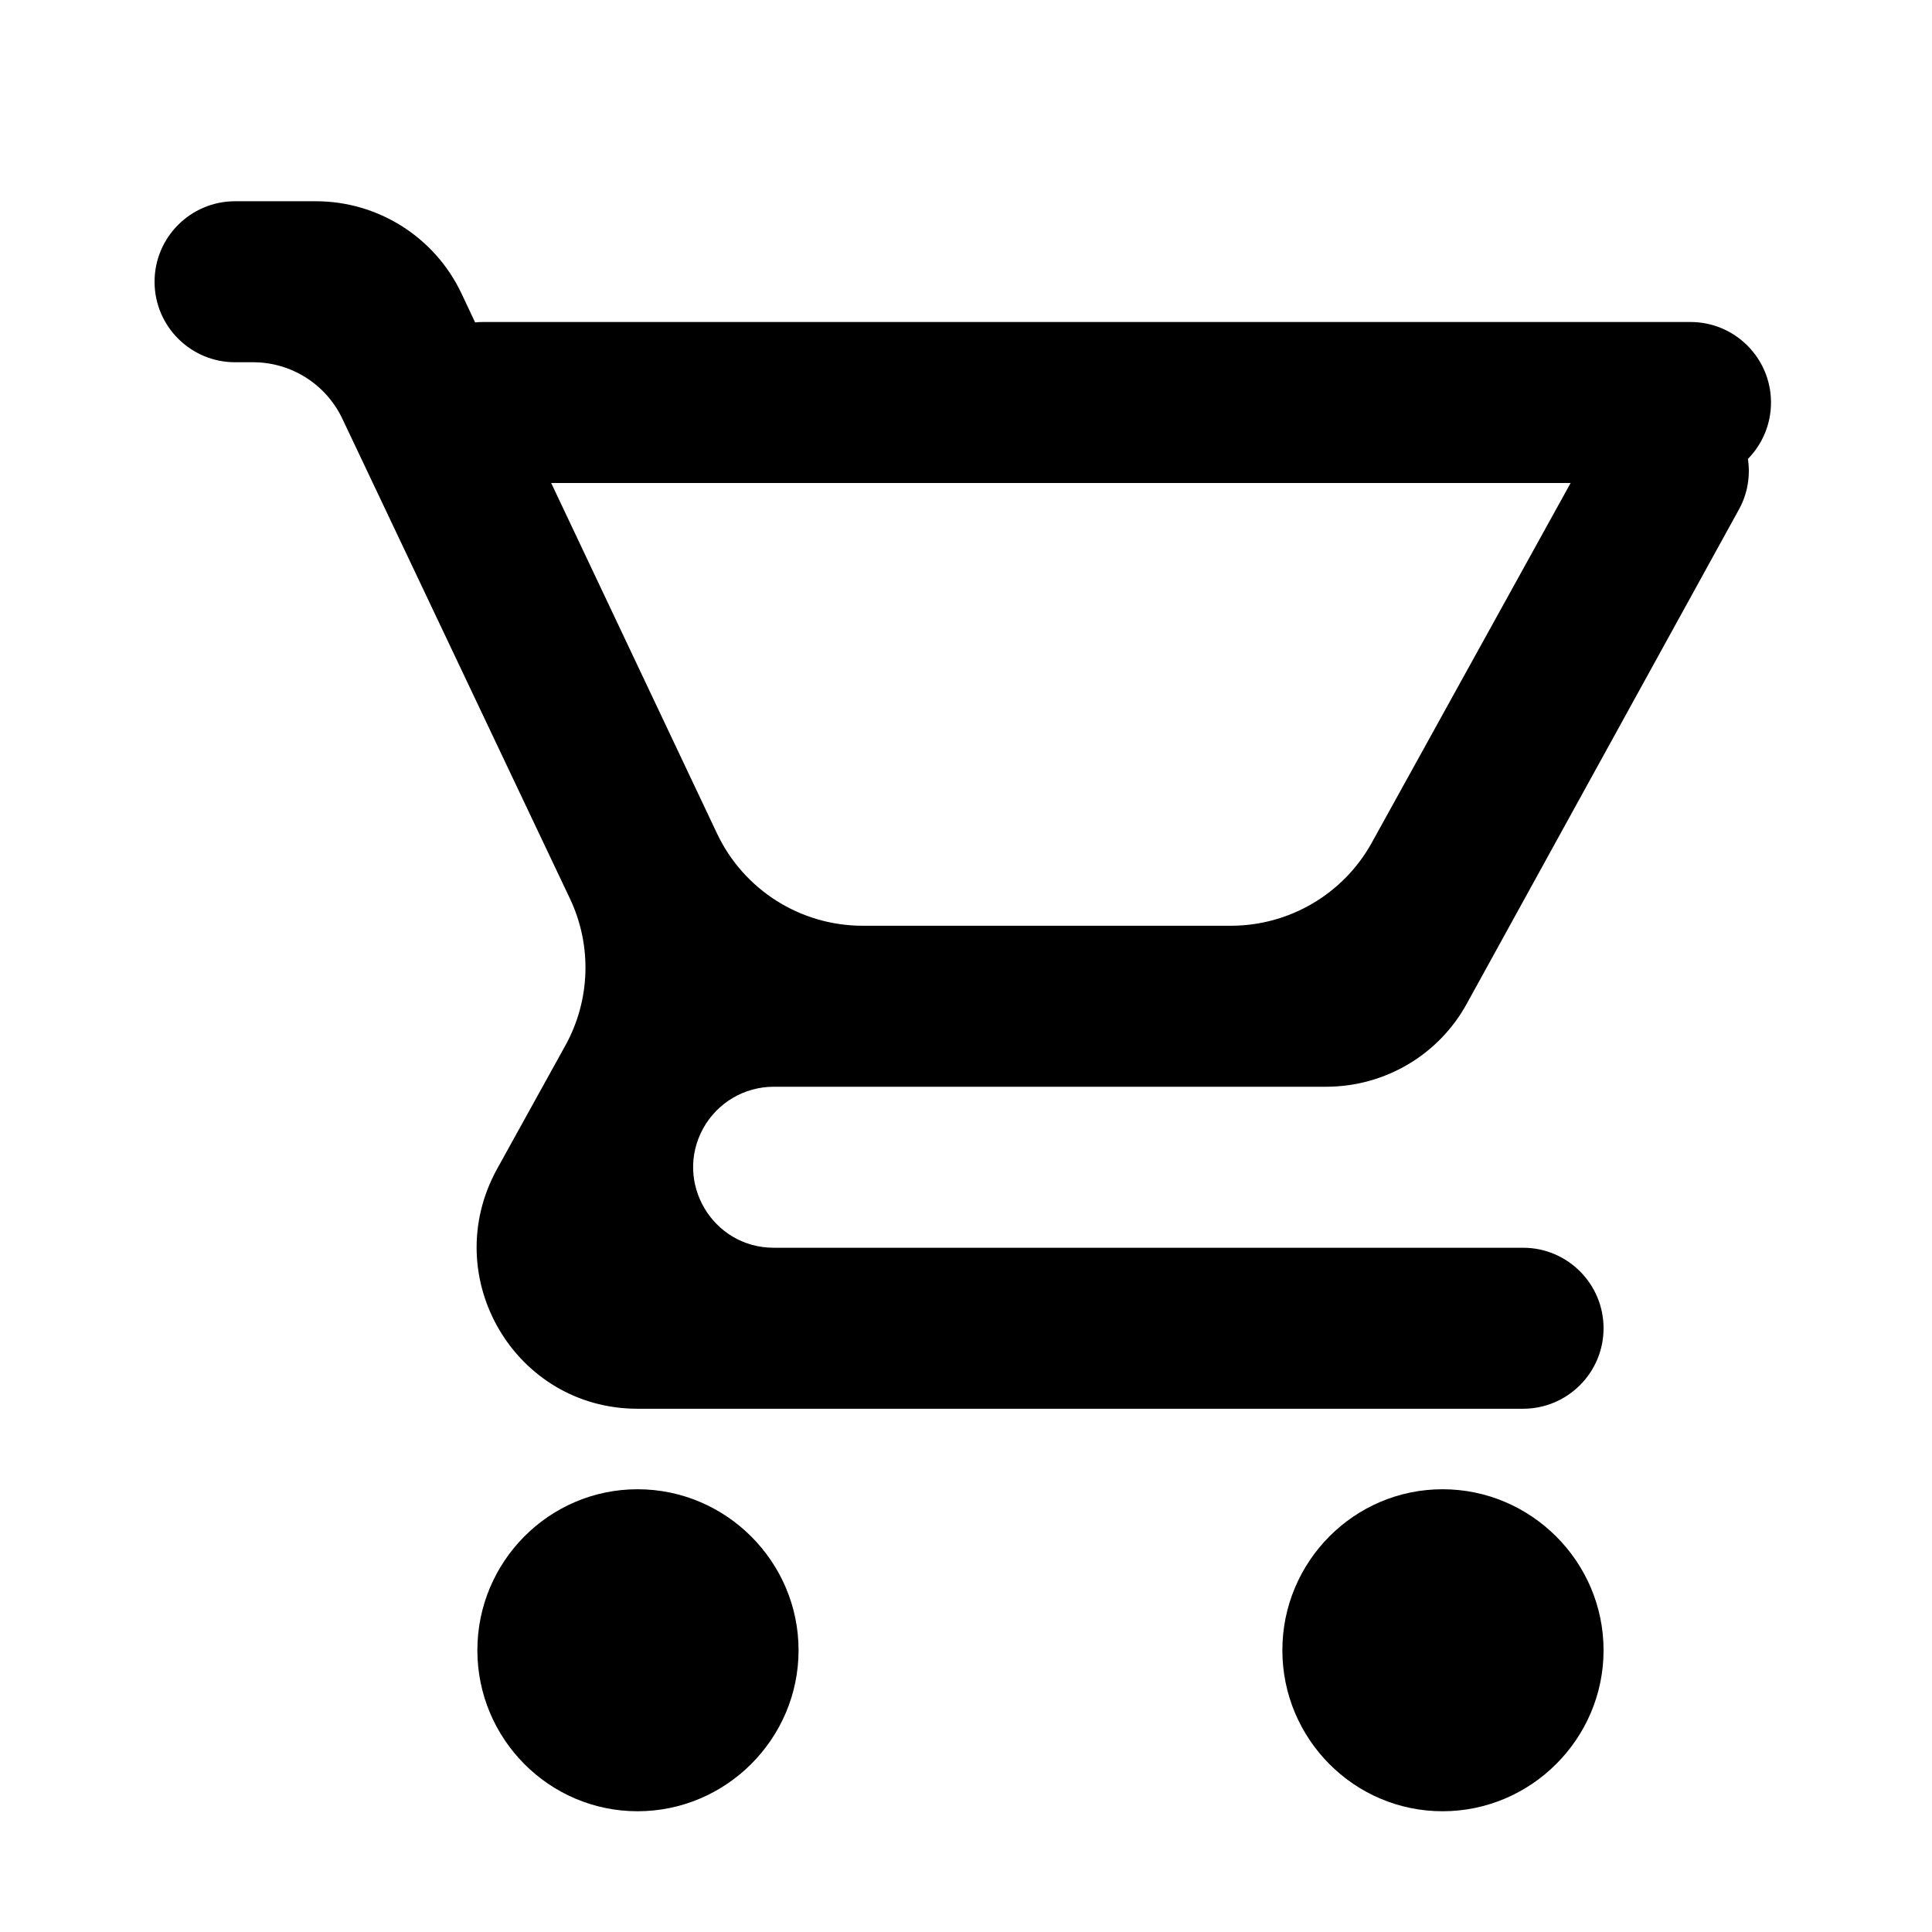
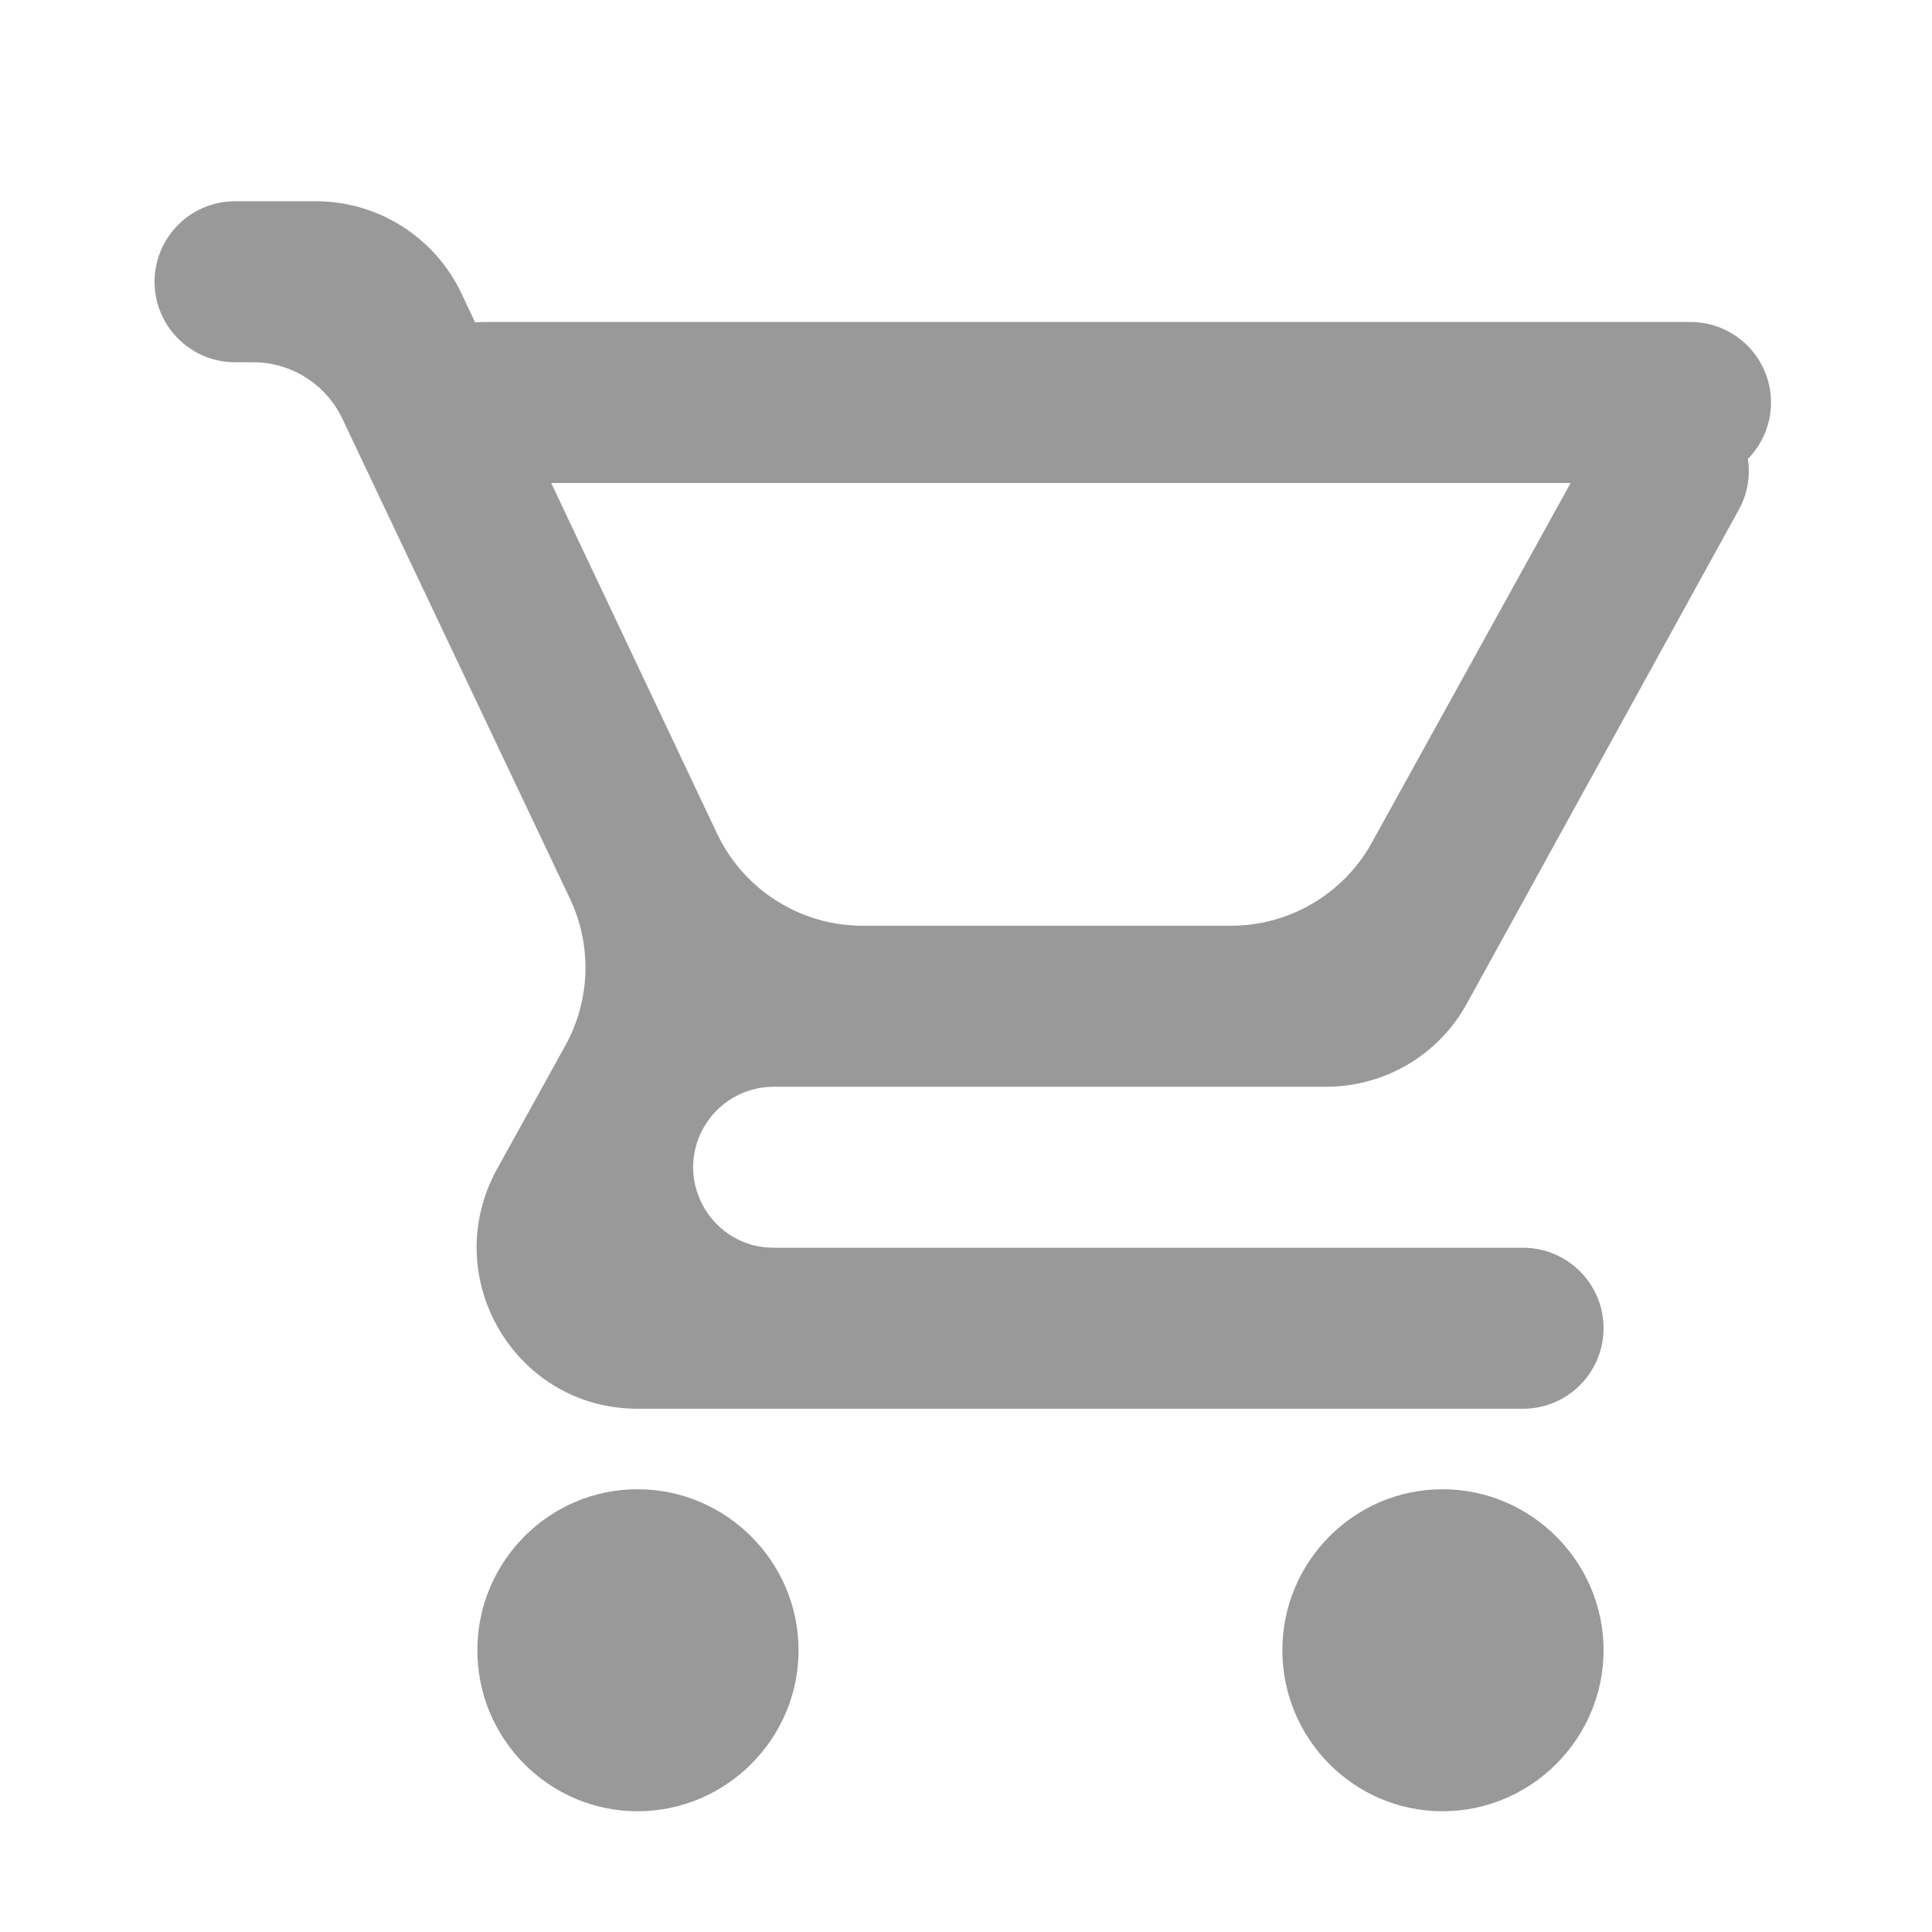
- <svg xmlns="http://www.w3.org/2000/svg" width="64px" height="64px" viewBox="0 0 24 24" fill="none">
+ <svg xmlns="http://www.w3.org/2000/svg" width="64px" height="64px" viewBox="0 0 24 24" fill="#999">
  <g id="SVGRepo_bgCarrier" stroke-width="0" />
  <g id="SVGRepo_tracerCarrier" stroke-linecap="round" stroke-linejoin="round" />
  <g id="SVGRepo_iconCarrier">
-     <path fill-rule="evenodd" clip-rule="evenodd" d="M8.735 14.018C8.911 13.698 9.247 13.5 9.611 13.5H16.47C17.22 13.5 17.88 13.09 18.22 12.47L21.601 6.33C21.711 6.131 21.745 5.91 21.713 5.701C21.89 5.521 22 5.273 22 5C22 4.448 21.552 4 21 4H6C5.967 4 5.934 4.002 5.902 4.005L5.732 3.644C5.401 2.946 4.697 2.5 3.924 2.5H2.92C2.368 2.5 1.92 2.948 1.92 3.5C1.92 4.052 2.368 4.5 2.92 4.5H3.145C3.618 4.5 4.049 4.773 4.252 5.2L7.08 11.163C7.356 11.745 7.335 12.424 7.023 12.988L6.17 14.53C5.44 15.87 6.4 17.5 7.92 17.5H18.92C19.472 17.5 19.92 17.052 19.92 16.5C19.92 15.948 19.472 15.5 18.92 15.5H9.611C8.851 15.5 8.369 14.684 8.735 14.018ZM17.041 10.468L19.511 6H6.847L8.908 10.356C9.239 11.054 9.943 11.5 10.716 11.5H15.29C16.018 11.5 16.689 11.105 17.041 10.468Z" fill="#000000" />
-     <path d="M7.92 18.5C6.82 18.5 5.93 19.4 5.93 20.5C5.93 21.6 6.82 22.5 7.92 22.5C9.02 22.5 9.92 21.6 9.92 20.5C9.92 19.4 9.02 18.5 7.92 18.5Z" fill="#000000" />
-     <path d="M17.92 18.5C16.82 18.5 15.93 19.4 15.93 20.5C15.93 21.6 16.82 22.5 17.92 22.5C19.02 22.5 19.92 21.6 19.92 20.5C19.92 19.4 19.02 18.5 17.92 18.5Z" fill="#000000" />
+     <path fill-rule="evenodd" clip-rule="evenodd" d="M8.735 14.018C8.911 13.698 9.247 13.5 9.611 13.5H16.47C17.22 13.5 17.88 13.09 18.22 12.47L21.601 6.33C21.711 6.131 21.745 5.91 21.713 5.701C21.89 5.521 22 5.273 22 5C22 4.448 21.552 4 21 4H6C5.967 4 5.934 4.002 5.902 4.005L5.732 3.644C5.401 2.946 4.697 2.5 3.924 2.5H2.92C2.368 2.5 1.92 2.948 1.92 3.5C1.92 4.052 2.368 4.5 2.92 4.5H3.145C3.618 4.5 4.049 4.773 4.252 5.2L7.08 11.163C7.356 11.745 7.335 12.424 7.023 12.988L6.17 14.53C5.44 15.87 6.4 17.5 7.92 17.5H18.92C19.472 17.5 19.92 17.052 19.92 16.5C19.92 15.948 19.472 15.5 18.92 15.5H9.611C8.851 15.5 8.369 14.684 8.735 14.018ZM17.041 10.468L19.511 6H6.847L8.908 10.356C9.239 11.054 9.943 11.5 10.716 11.5H15.29C16.018 11.5 16.689 11.105 17.041 10.468Z" fill="#999" />
+     <path d="M7.92 18.5C6.82 18.5 5.93 19.4 5.93 20.5C5.93 21.6 6.82 22.5 7.92 22.5C9.02 22.5 9.92 21.6 9.92 20.5C9.92 19.4 9.02 18.5 7.92 18.5Z" fill="#999" />
+     <path d="M17.92 18.5C16.82 18.5 15.93 19.4 15.93 20.5C15.93 21.6 16.82 22.5 17.92 22.5C19.02 22.5 19.92 21.6 19.92 20.5C19.92 19.4 19.02 18.5 17.92 18.5Z" fill="#999" />
  </g>
</svg>
